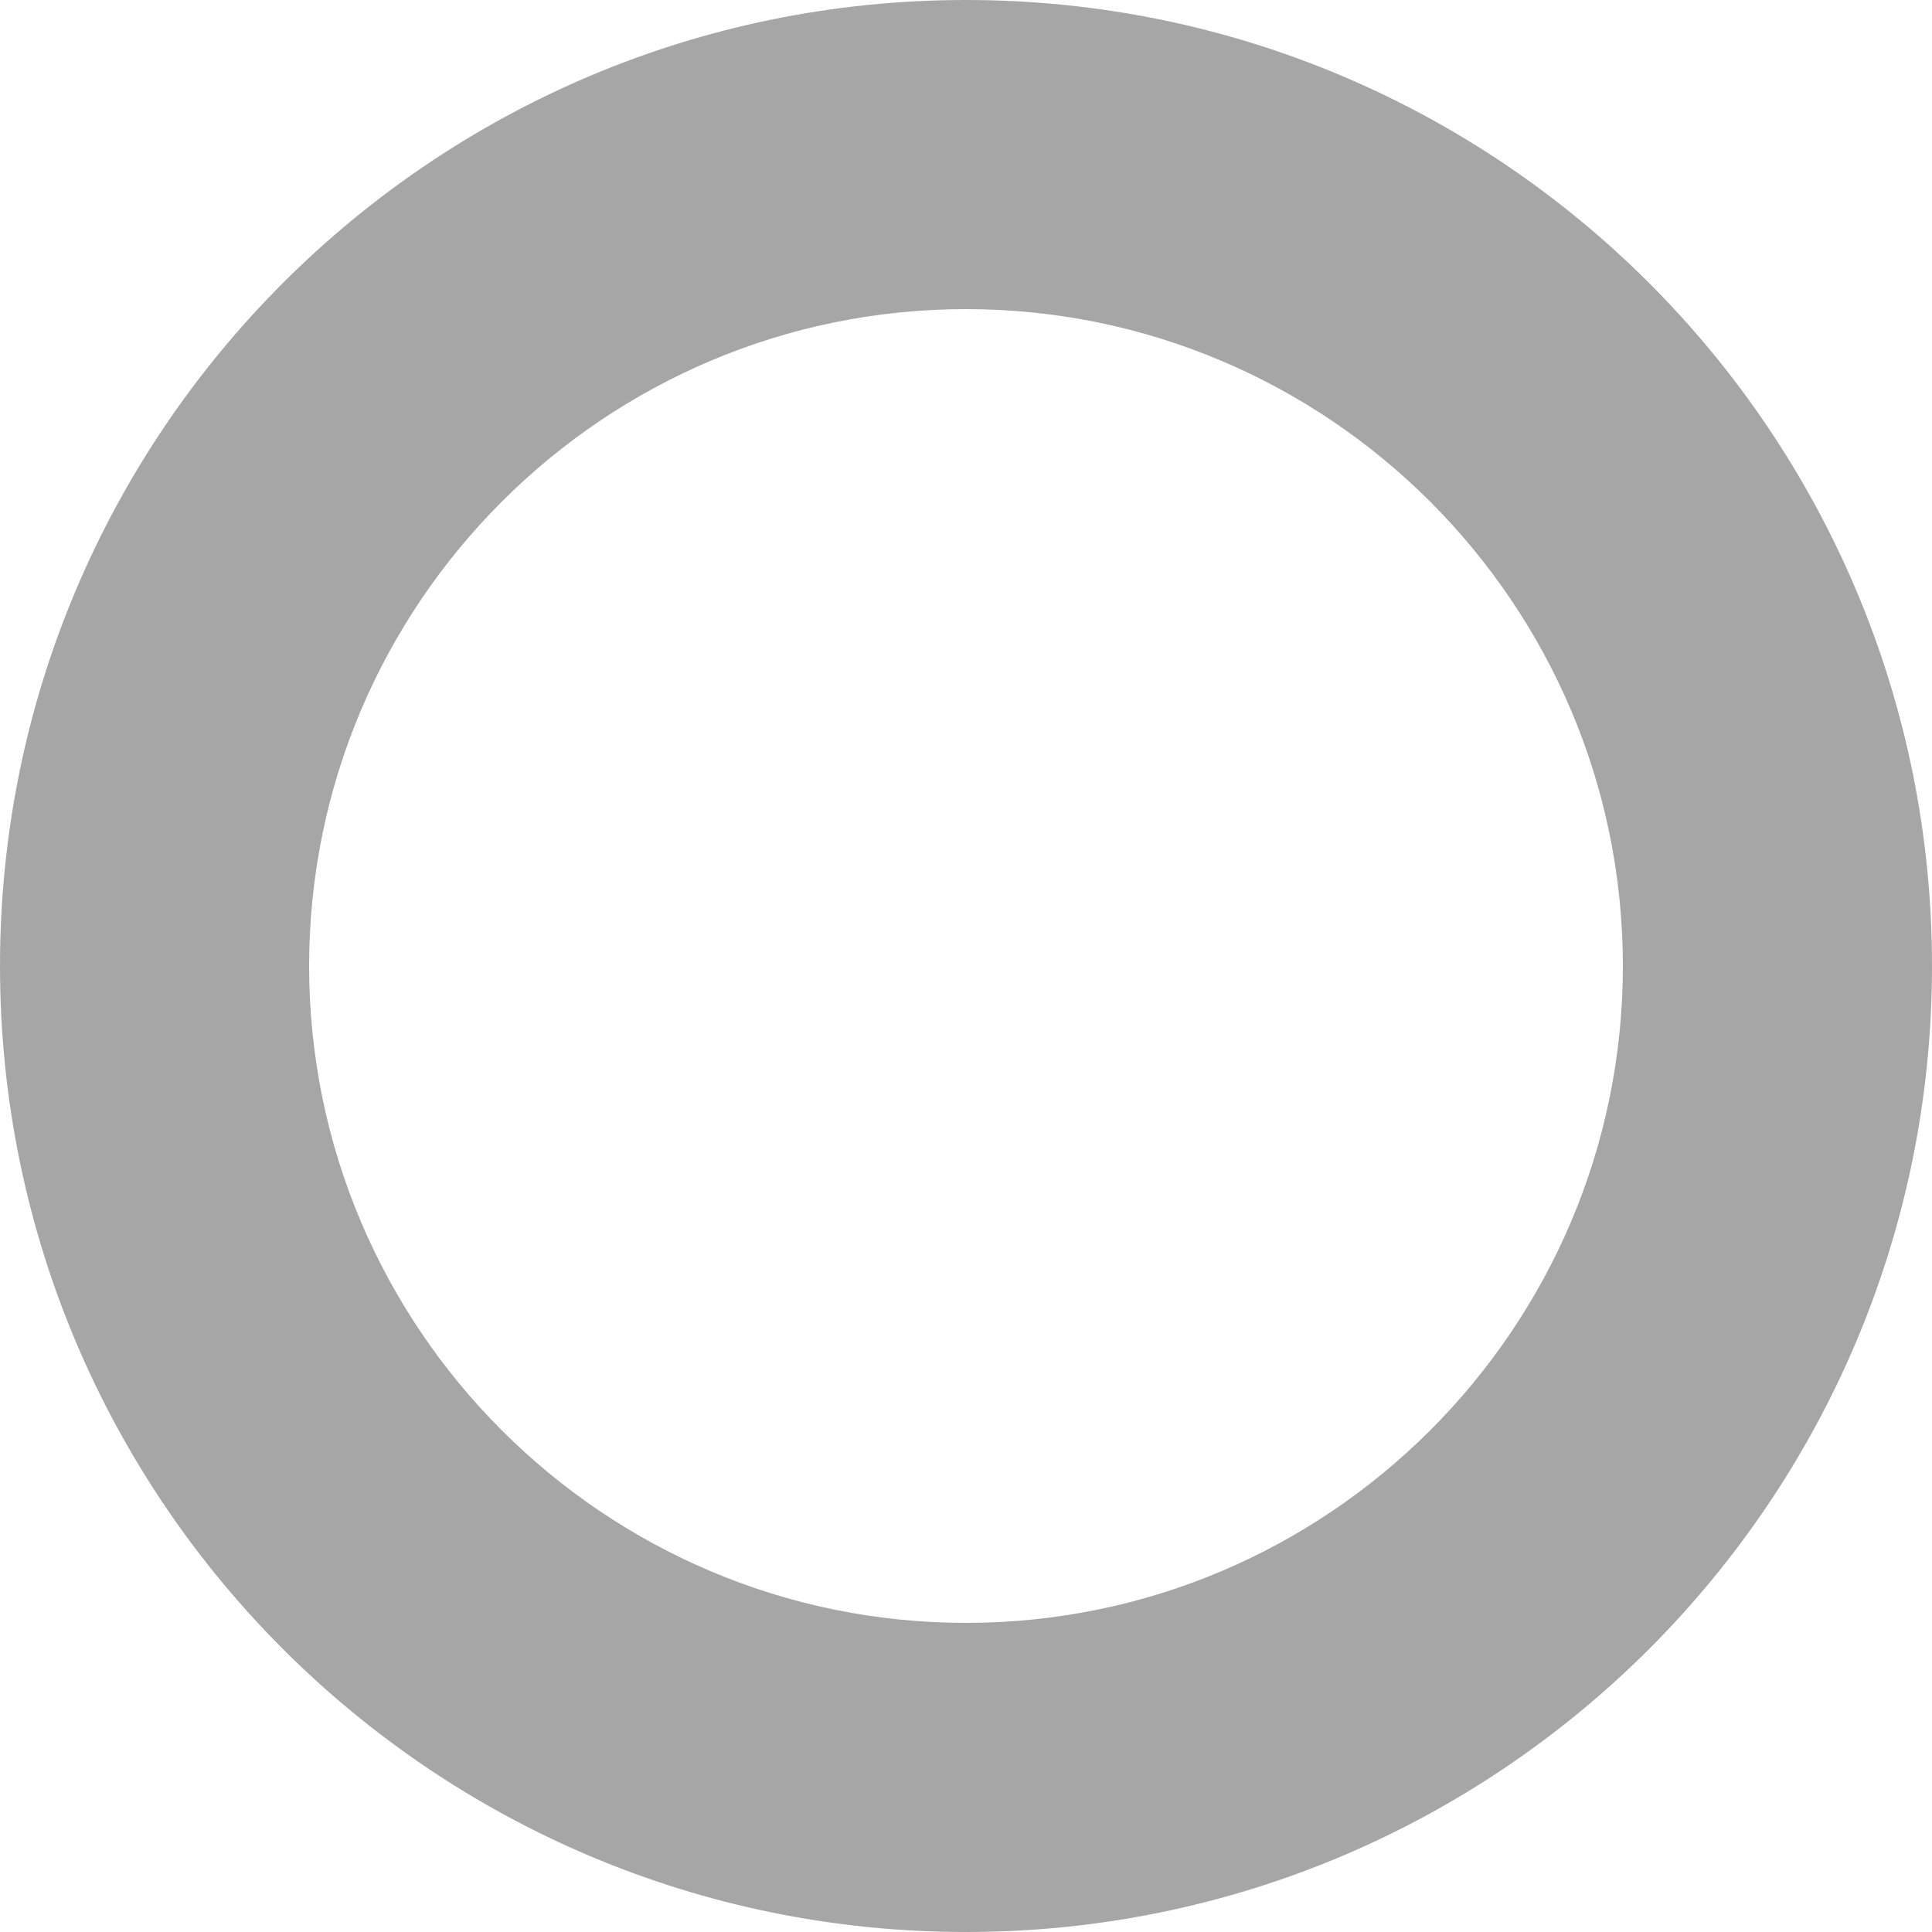
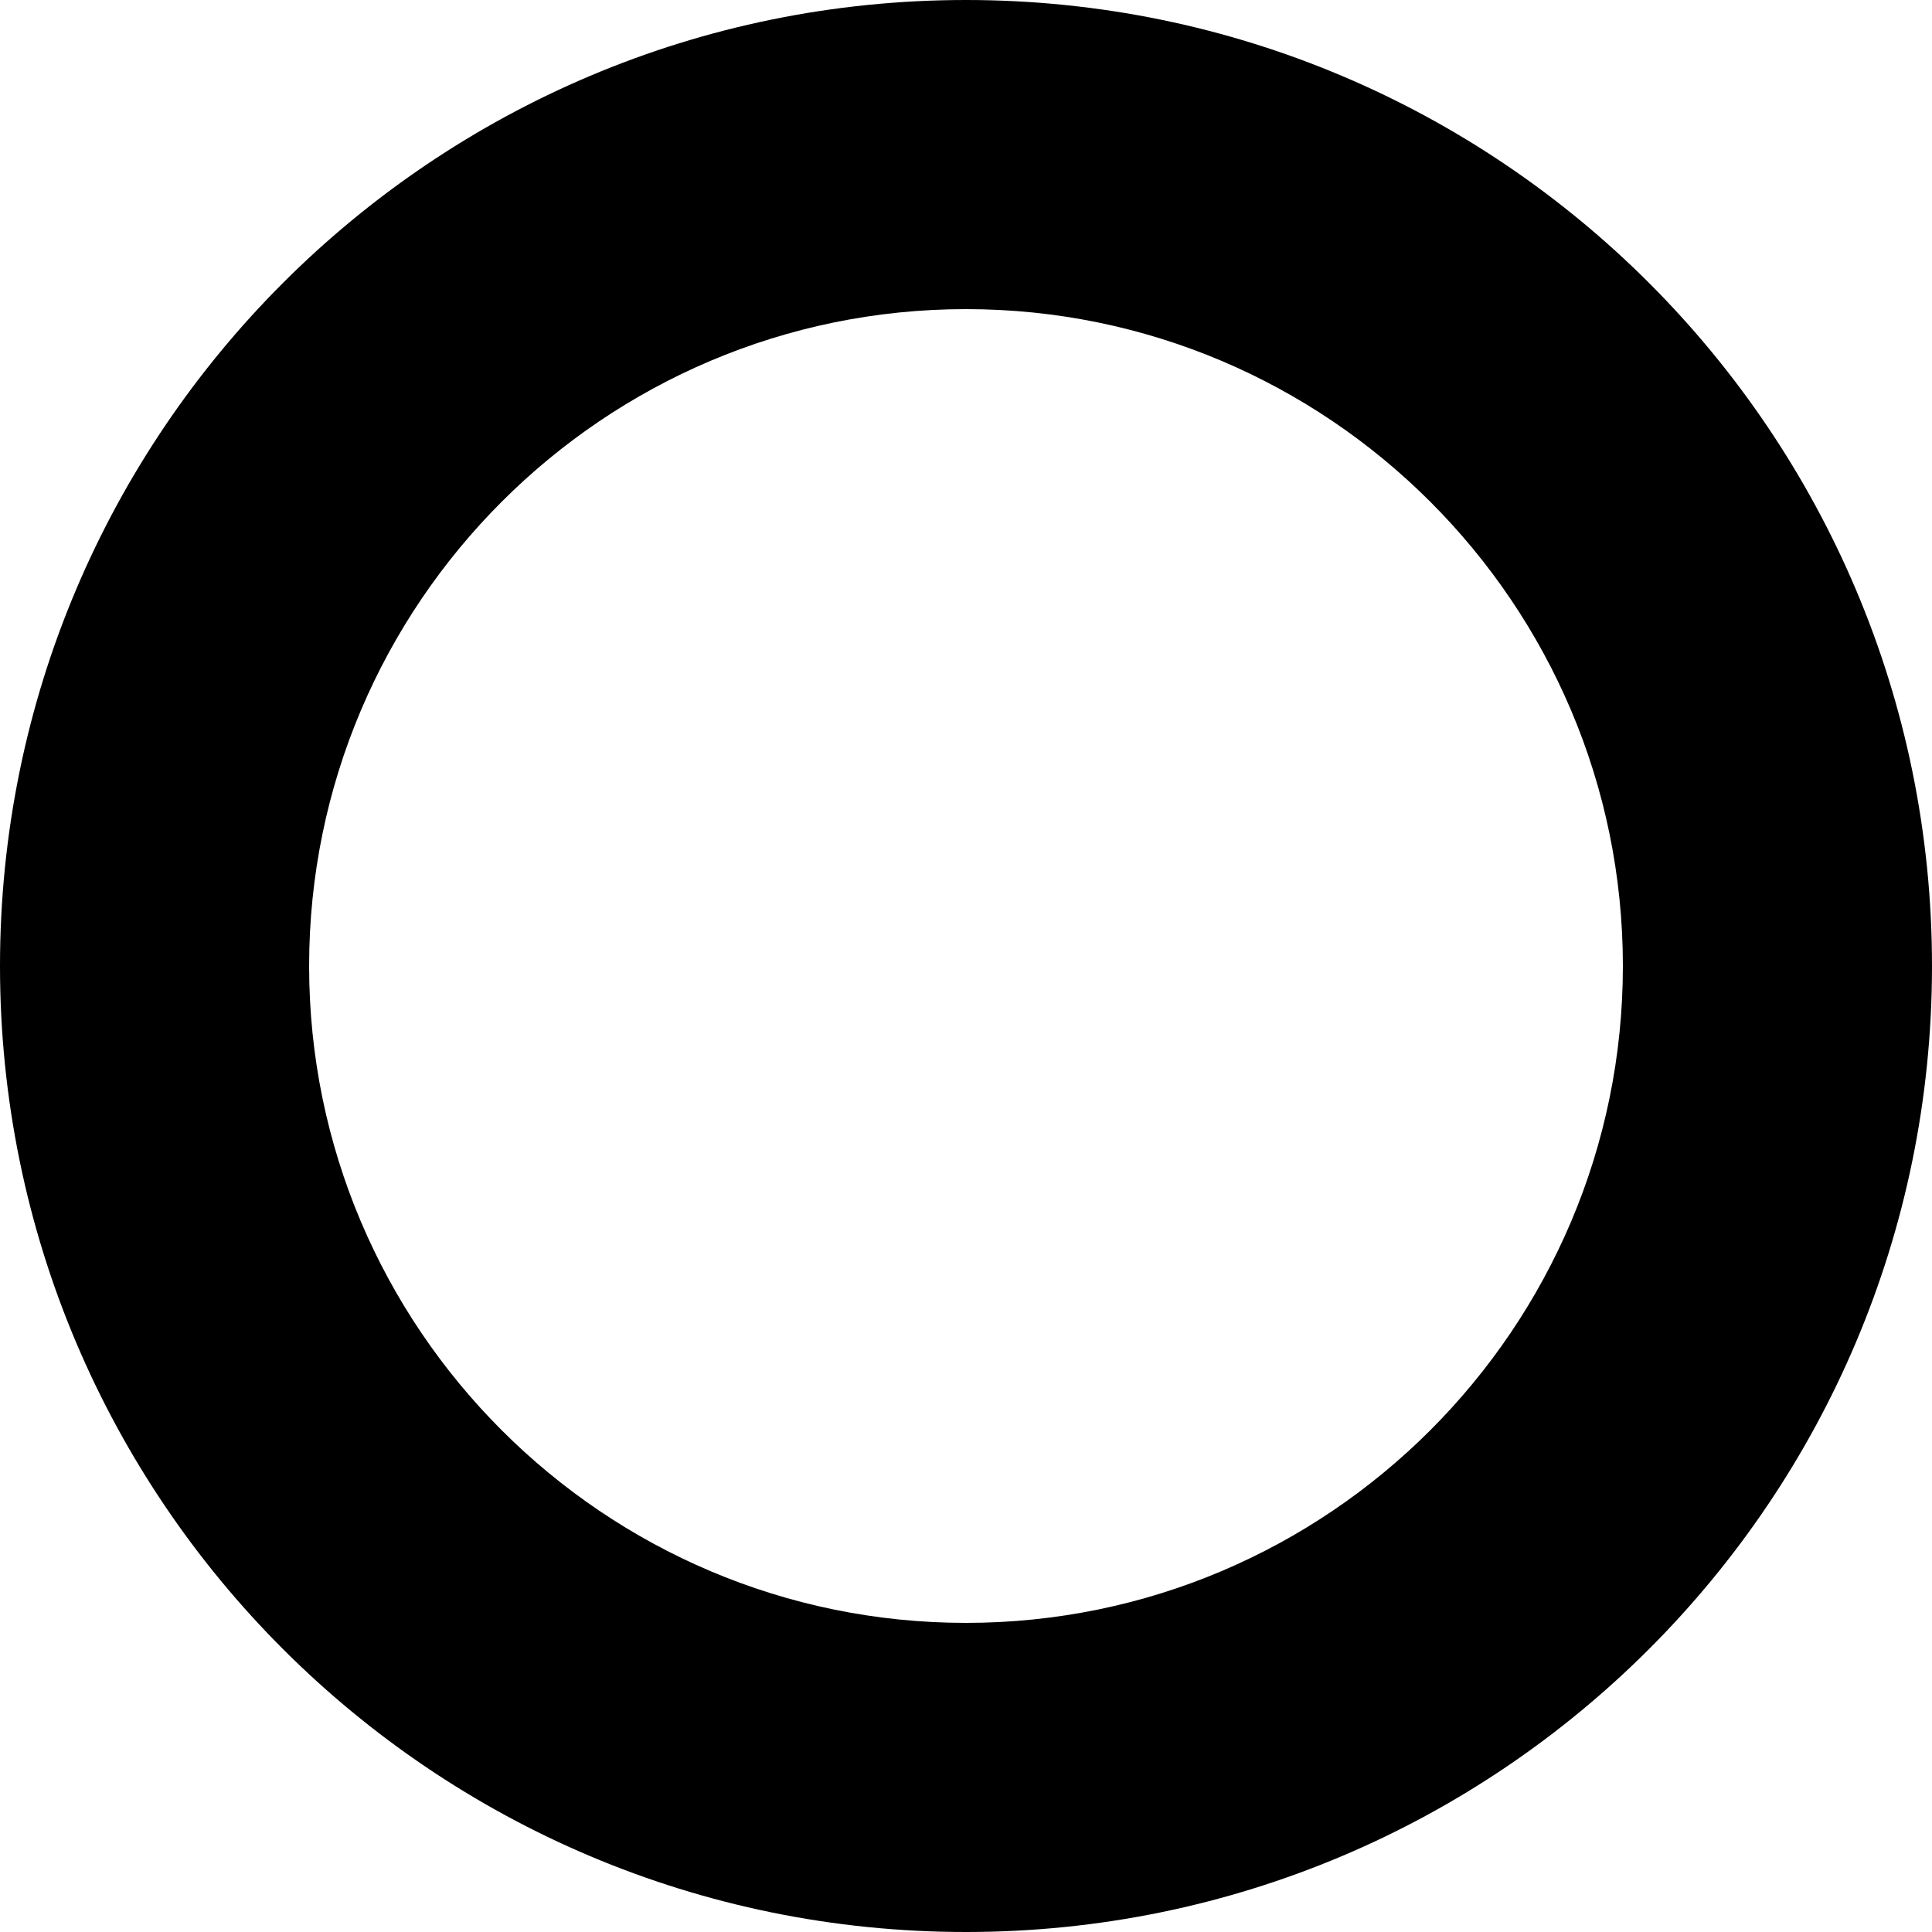
<svg xmlns="http://www.w3.org/2000/svg" width="25" height="25" viewBox="0 0 25 25">
-   <path fill="#a6a6a6" d="M12.5 4c4.687 0 8.5 3.813 8.5 8.5 0 4.687-3.813 8.5-8.5 8.5C7.813 21 4 17.187 4 12.5 4 7.813 7.813 4 12.5 4m0-4C5.597 0 0 5.597 0 12.5S5.597 25 12.5 25 25 19.403 25 12.5 19.403 0 12.5 0z" />
+   <path fill="#000000" d="M12.5 4c4.687 0 8.5 3.813 8.5 8.5 0 4.687-3.813 8.5-8.5 8.5C7.813 21 4 17.187 4 12.5 4 7.813 7.813 4 12.5 4m0-4C5.597 0 0 5.597 0 12.5S5.597 25 12.5 25 25 19.403 25 12.5 19.403 0 12.5 0z" />
</svg>
